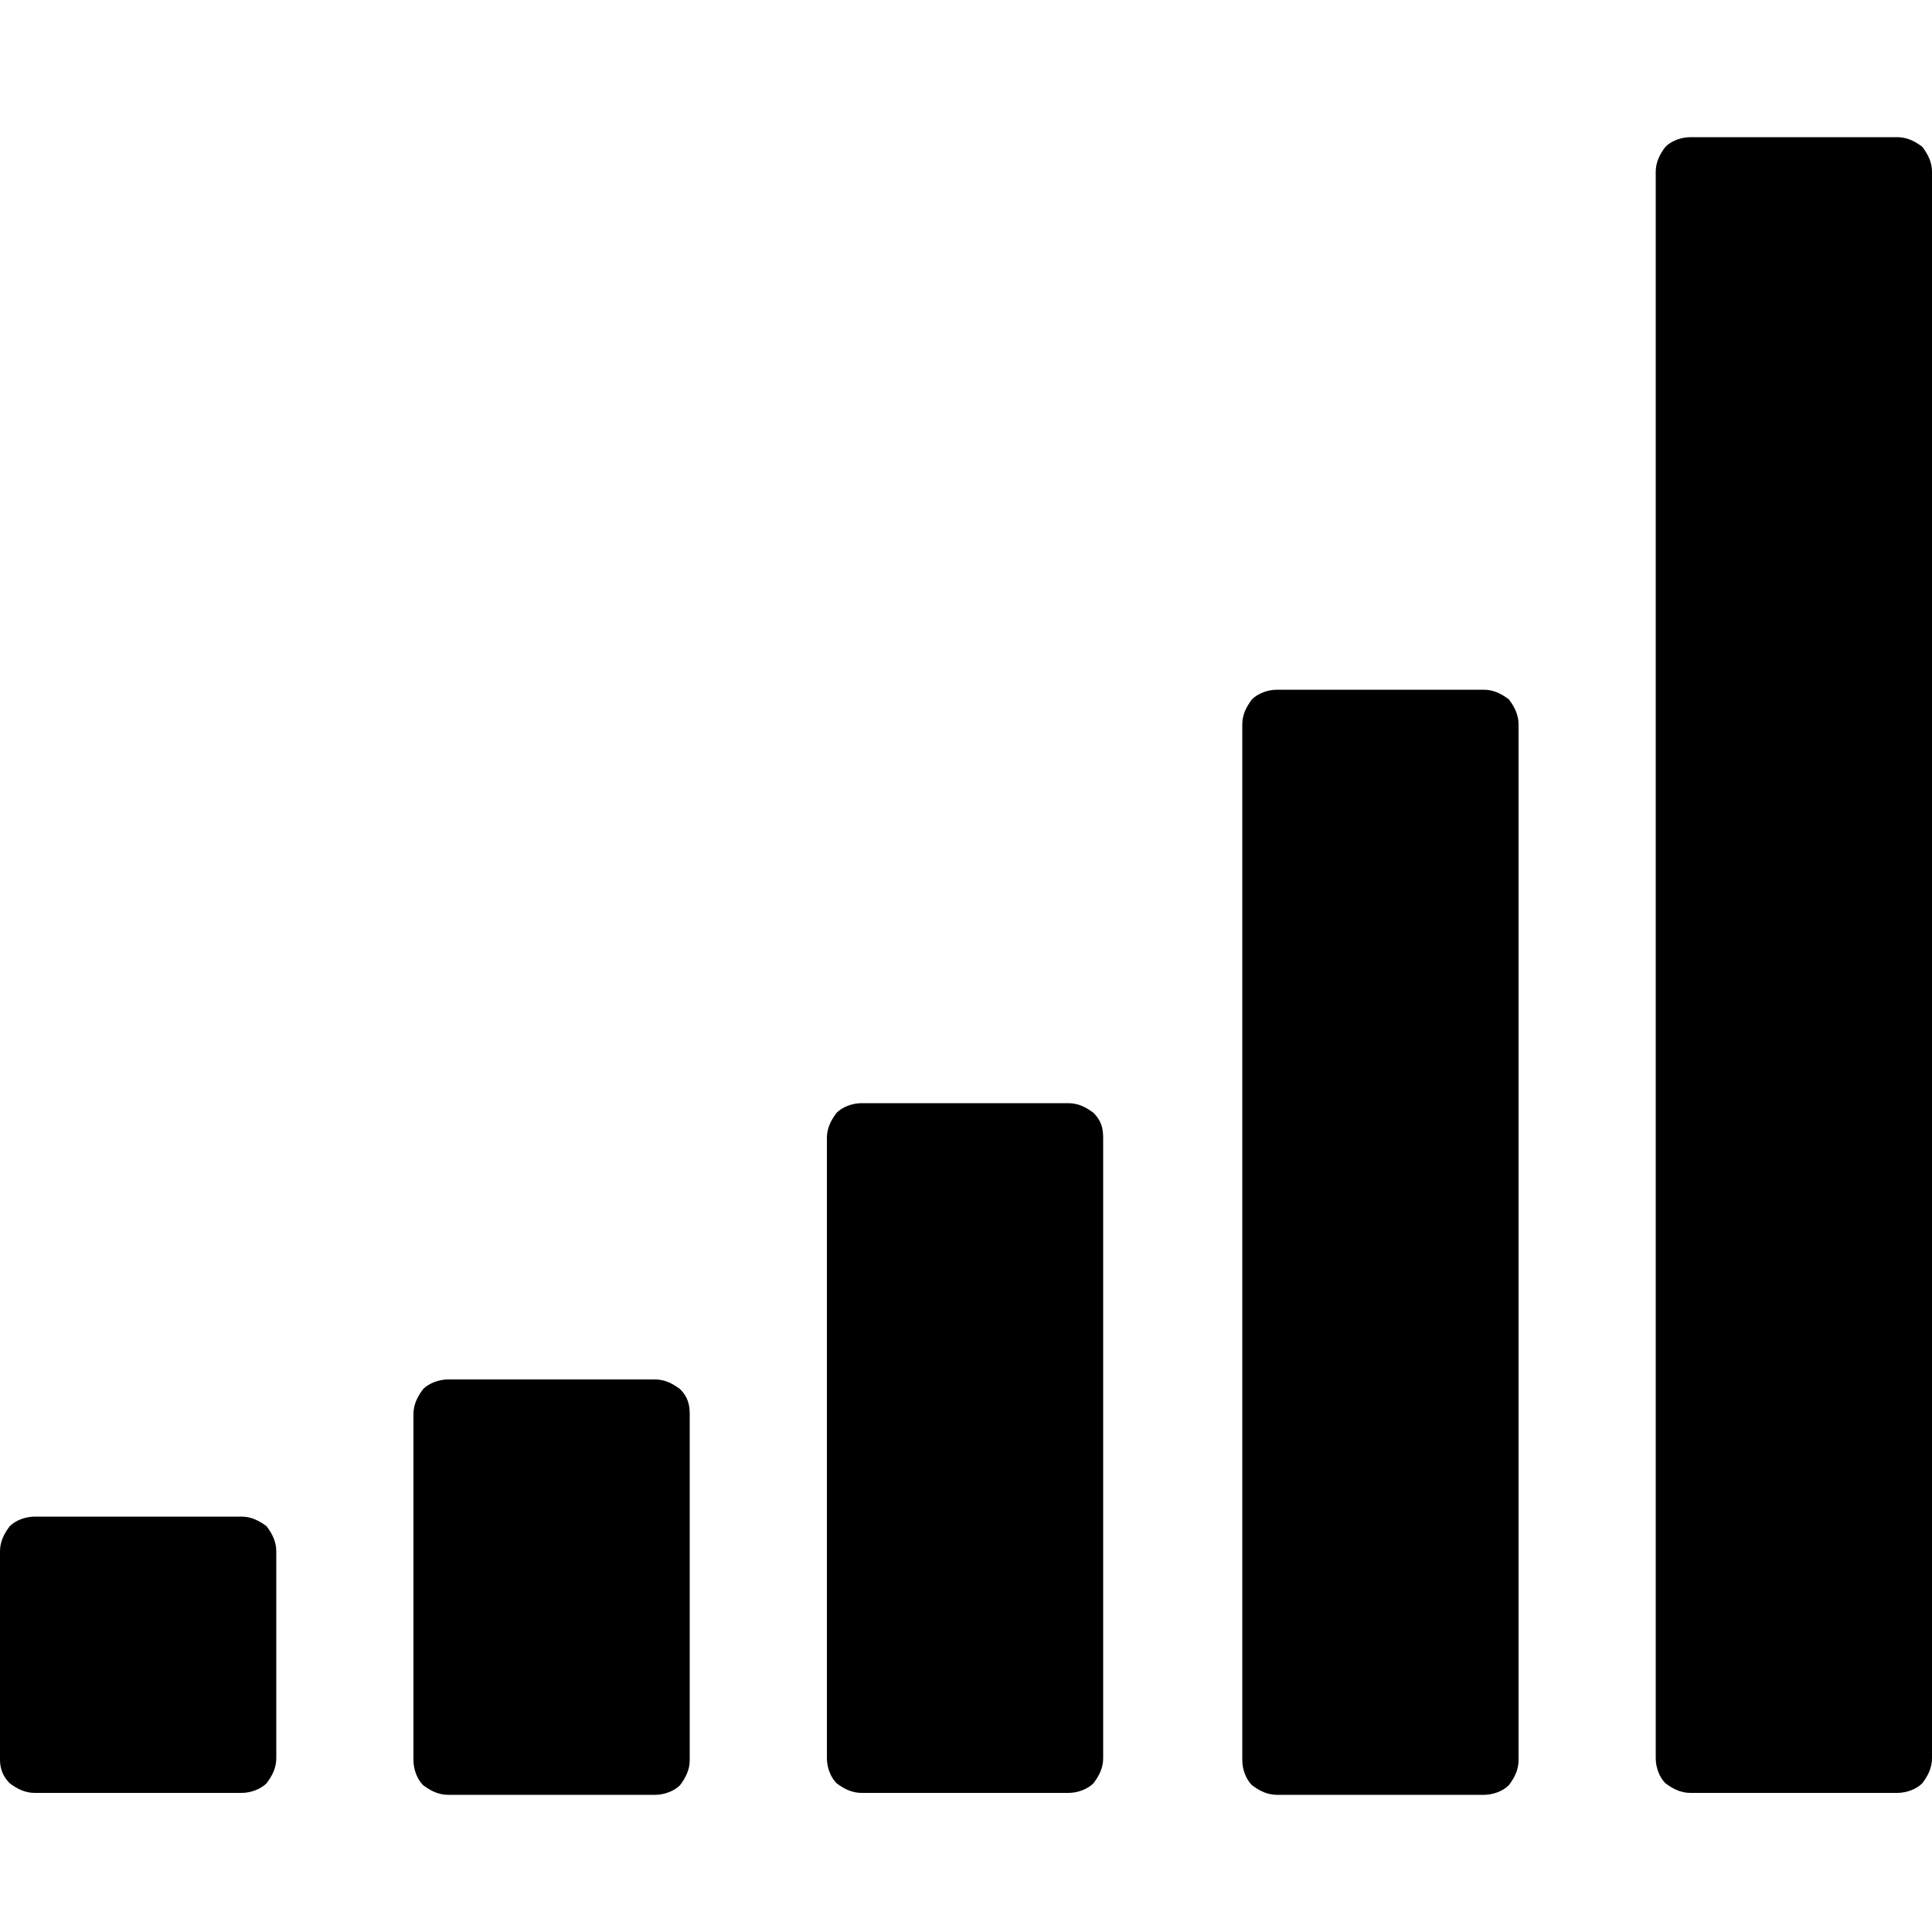
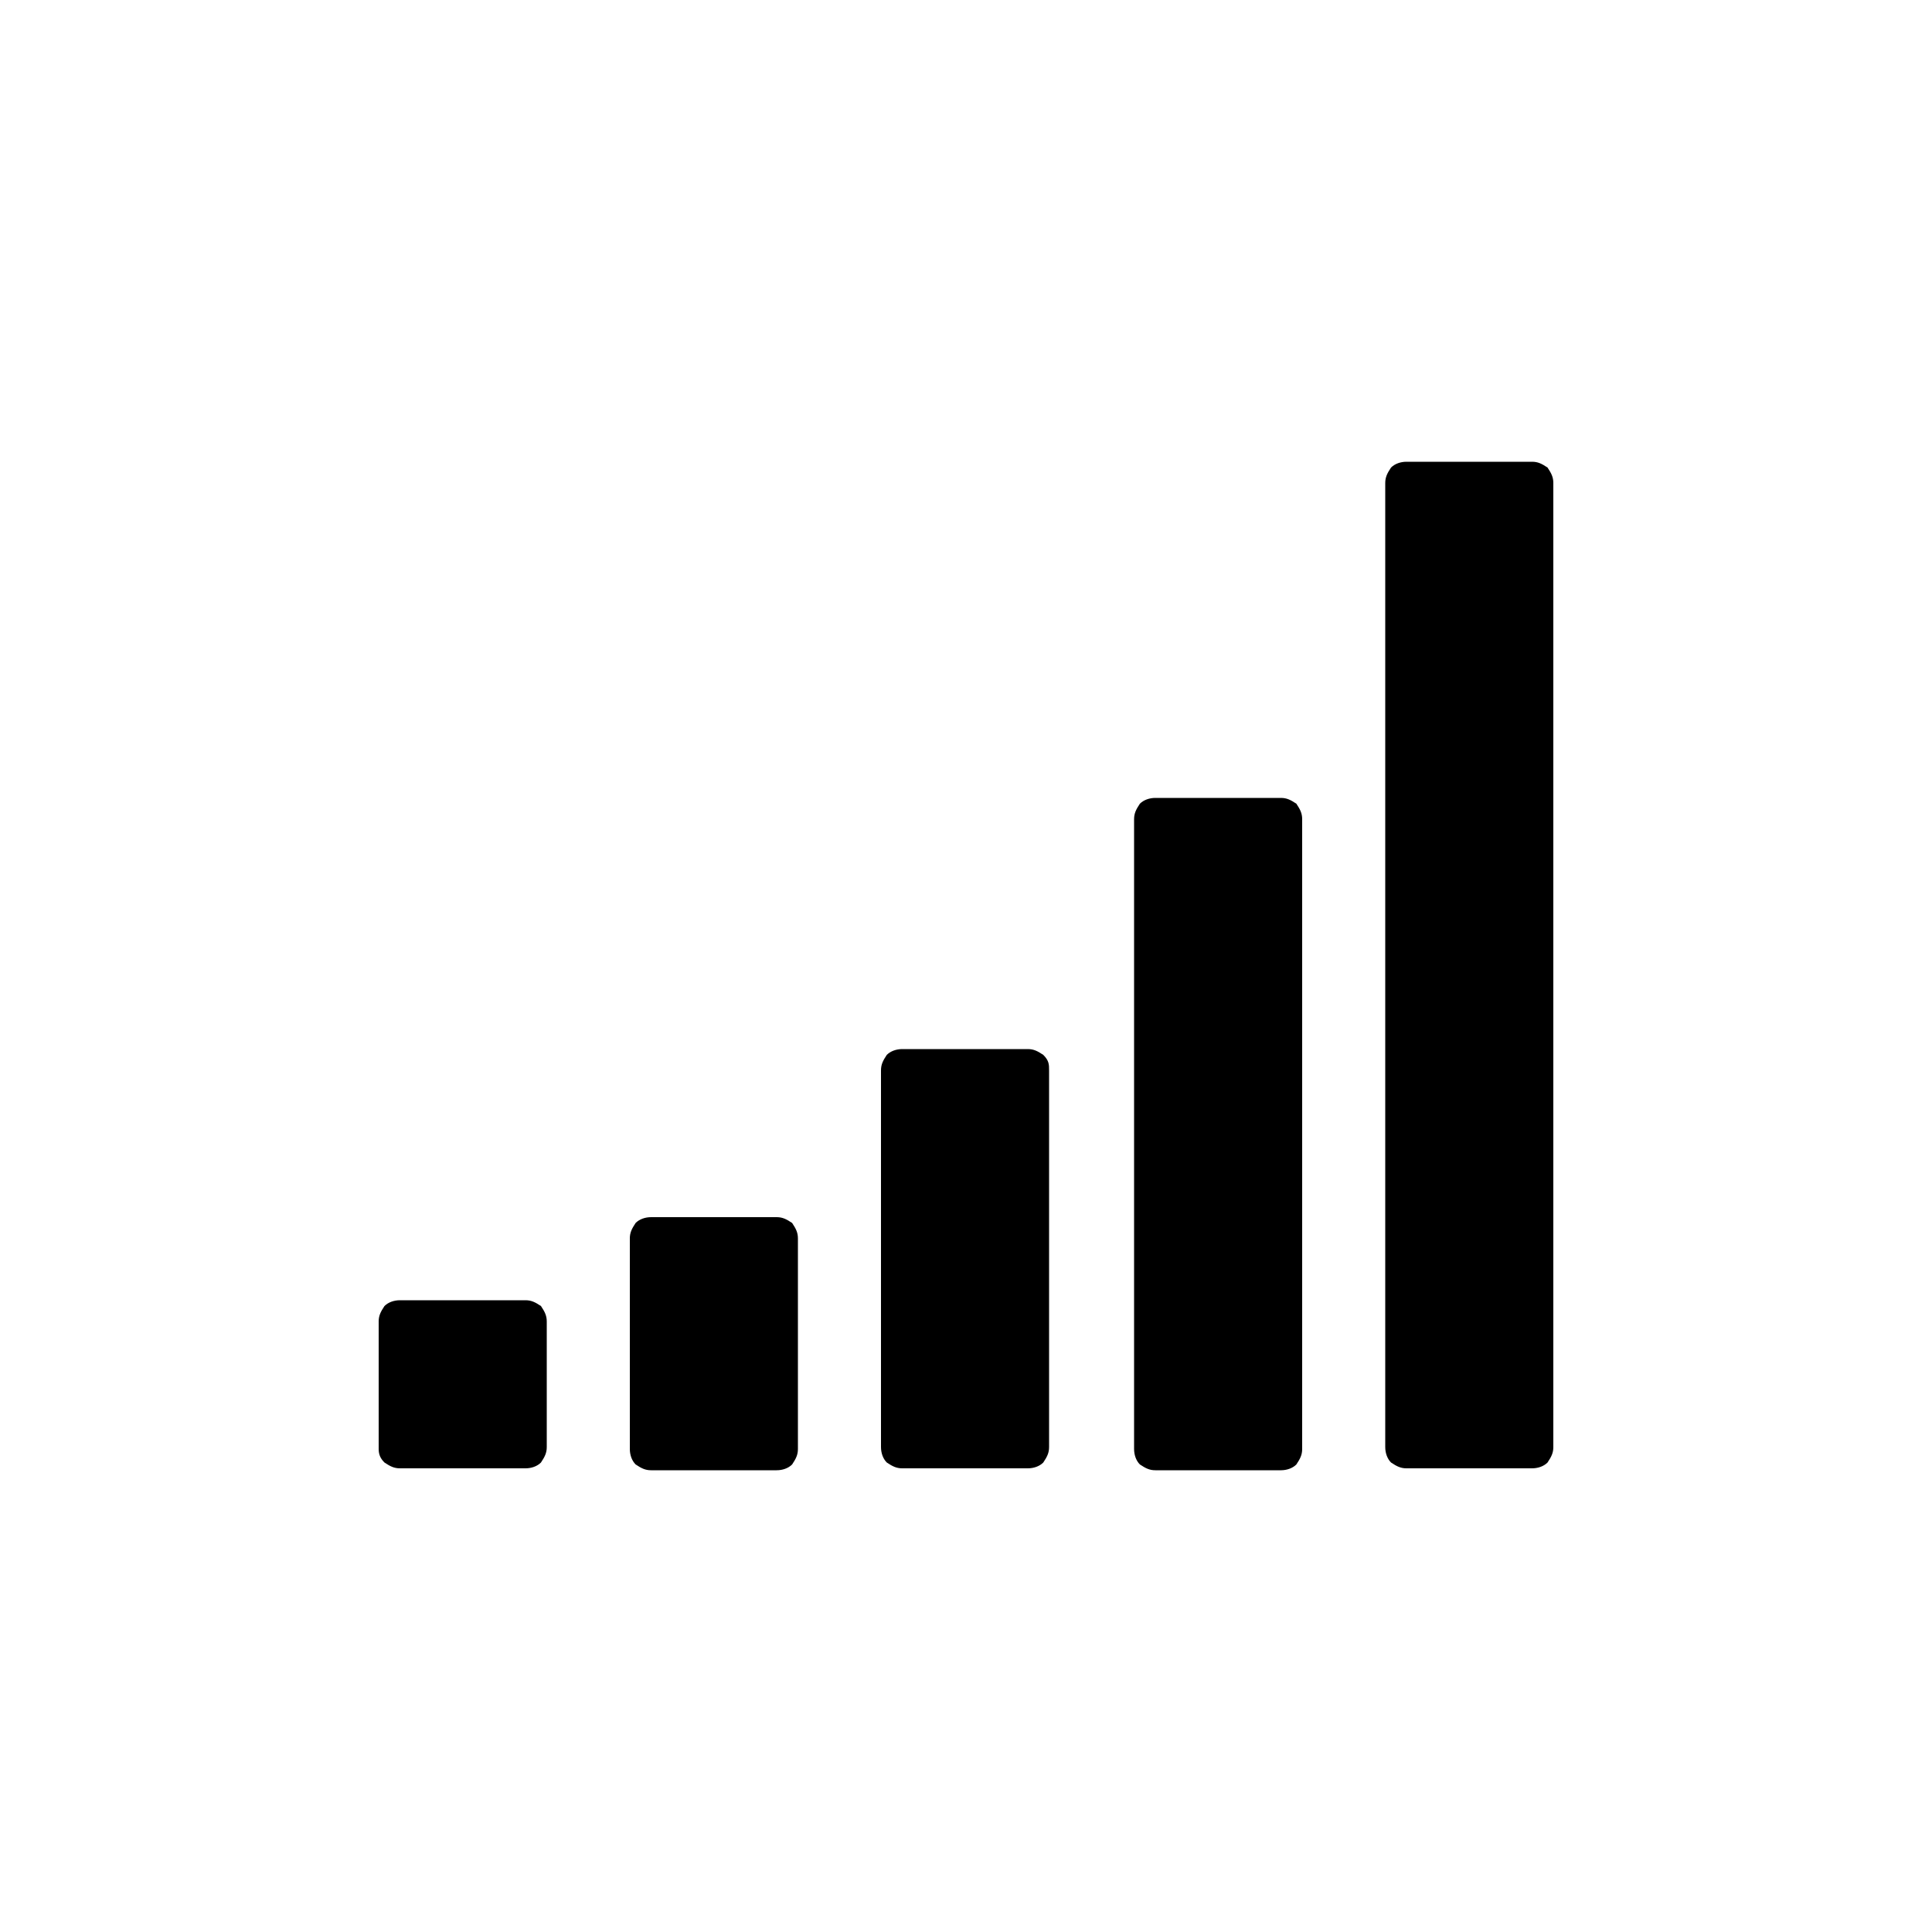
<svg xmlns="http://www.w3.org/2000/svg" version="1.1" id="Layer_1" x="0px" y="0px" viewBox="0 0 100 100" style="enable-background:new 0 0 100 100;" xml:space="preserve">
  <g>
-     <path d="M14.3,80.3v10.7c0,0.5-0.2,0.9-0.5,1.3c-0.3,0.3-0.8,0.5-1.3,0.5H1.8c-0.5,0-0.9-0.2-1.3-0.5C0.2,92,0,91.6,0,91.1V80.3   c0-0.5,0.2-0.9,0.5-1.3c0.3-0.3,0.8-0.5,1.3-0.5h10.7c0.5,0,0.9,0.2,1.3,0.5C14.1,79.4,14.3,79.8,14.3,80.3z M35.7,73.2v17.9   c0,0.5-0.2,0.9-0.5,1.3c-0.3,0.3-0.8,0.5-1.3,0.5H23.2c-0.5,0-0.9-0.2-1.3-0.5c-0.3-0.3-0.5-0.8-0.5-1.3V73.2   c0-0.5,0.2-0.9,0.5-1.3c0.3-0.3,0.8-0.5,1.3-0.5h10.7c0.5,0,0.9,0.2,1.3,0.5C35.6,72.3,35.7,72.7,35.7,73.2z M57.1,58.9v32.1   c0,0.5-0.2,0.9-0.5,1.3c-0.3,0.3-0.8,0.5-1.3,0.5H44.6c-0.5,0-0.9-0.2-1.3-0.5c-0.3-0.3-0.5-0.8-0.5-1.3V58.9   c0-0.5,0.2-0.9,0.5-1.3c0.3-0.3,0.8-0.5,1.3-0.5h10.7c0.5,0,0.9,0.2,1.3,0.5C57,58,57.1,58.4,57.1,58.9z M78.6,37.5v53.6   c0,0.5-0.2,0.9-0.5,1.3c-0.3,0.3-0.8,0.5-1.3,0.5H66.1c-0.5,0-0.9-0.2-1.3-0.5c-0.3-0.3-0.5-0.8-0.5-1.3V37.5   c0-0.5,0.2-0.9,0.5-1.3c0.3-0.3,0.8-0.5,1.3-0.5h10.7c0.5,0,0.9,0.2,1.3,0.5C78.4,36.6,78.6,37,78.6,37.5z M100,8.9v82.1   c0,0.5-0.2,0.9-0.5,1.3c-0.3,0.3-0.8,0.5-1.3,0.5H87.5c-0.5,0-0.9-0.2-1.3-0.5c-0.3-0.3-0.5-0.8-0.5-1.3V8.9c0-0.5,0.2-0.9,0.5-1.3   c0.3-0.3,0.8-0.5,1.3-0.5h10.7c0.5,0,0.9,0.2,1.3,0.5C99.8,8,100,8.4,100,8.9z" />
+     <path d="M28.3,68.4v6.5c0,0.3-0.1,0.5-0.3,0.8c-0.2,0.2-0.5,0.3-0.8,0.3h-6.5c-0.3,0-0.5-0.1-0.8-0.3c-0.2-0.2-0.3-0.4-0.3-0.7   v-6.6c0-0.3,0.1-0.5,0.3-0.8c0.2-0.2,0.5-0.3,0.8-0.3h6.5c0.3,0,0.5,0.1,0.8,0.3C28.2,67.9,28.3,68.1,28.3,68.4z M41.3,64.1V75   c0,0.3-0.1,0.5-0.3,0.8c-0.2,0.2-0.5,0.3-0.8,0.3h-6.5c-0.3,0-0.5-0.1-0.8-0.3c-0.2-0.2-0.3-0.5-0.3-0.8V64.1   c0-0.3,0.1-0.5,0.3-0.8c0.2-0.2,0.5-0.3,0.8-0.3h6.5c0.3,0,0.5,0.1,0.8,0.3C41.2,63.6,41.3,63.8,41.3,64.1z M54.3,55.4v19.5   c0,0.3-0.1,0.5-0.3,0.8c-0.2,0.2-0.5,0.3-0.8,0.3h-6.5c-0.3,0-0.5-0.1-0.8-0.3c-0.2-0.2-0.3-0.5-0.3-0.8V55.4   c0-0.3,0.1-0.5,0.3-0.8c0.2-0.2,0.5-0.3,0.8-0.3h6.5c0.3,0,0.5,0.1,0.8,0.3C54.3,54.9,54.3,55.1,54.3,55.4z M67.4,42.4V75   c0,0.3-0.1,0.5-0.3,0.8c-0.2,0.2-0.5,0.3-0.8,0.3h-6.5c-0.3,0-0.5-0.1-0.8-0.3c-0.2-0.2-0.3-0.5-0.3-0.8V42.4   c0-0.3,0.1-0.5,0.3-0.8c0.2-0.2,0.5-0.3,0.8-0.3h6.5c0.3,0,0.5,0.1,0.8,0.3C67.3,41.9,67.4,42.1,67.4,42.4z M80.4,25v49.9   c0,0.3-0.1,0.5-0.3,0.8c-0.2,0.2-0.5,0.3-0.8,0.3h-6.5c-0.3,0-0.5-0.1-0.8-0.3c-0.2-0.2-0.3-0.5-0.3-0.8V25c0-0.3,0.1-0.5,0.3-0.8   c0.2-0.2,0.5-0.3,0.8-0.3h6.5c0.3,0,0.5,0.1,0.8,0.3C80.3,24.5,80.4,24.7,80.4,25z" />
  </g>
</svg>
